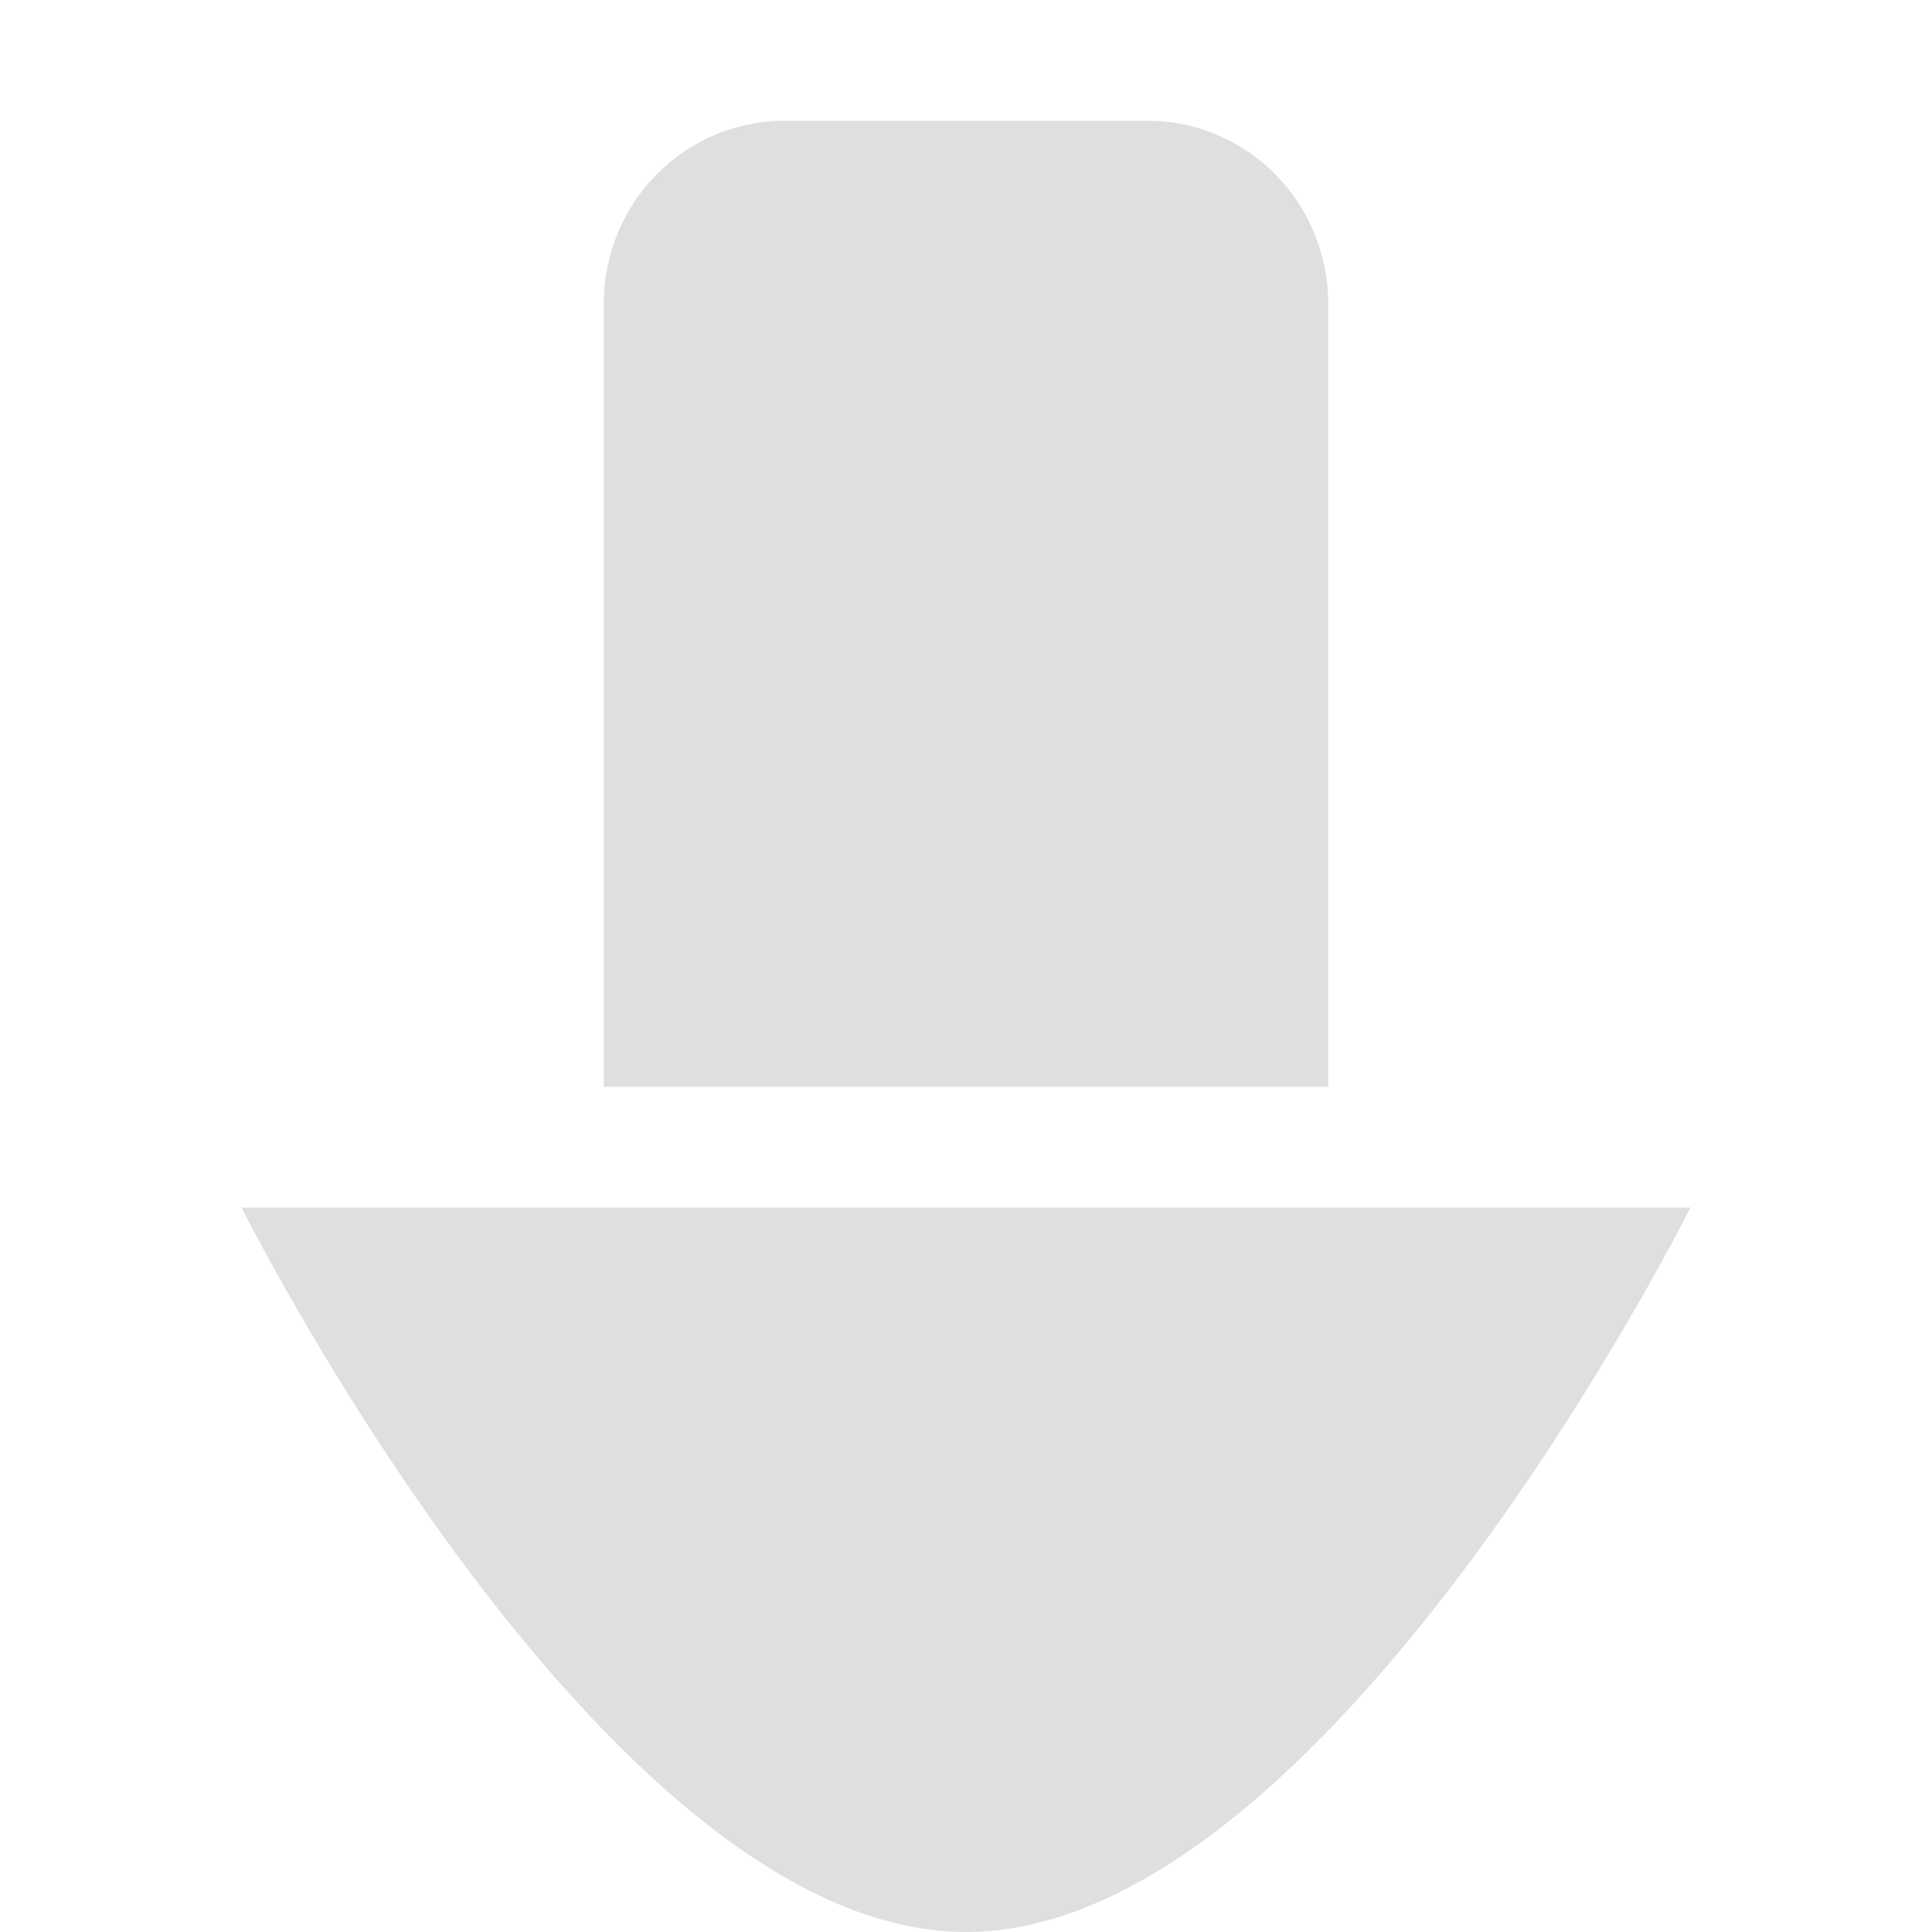
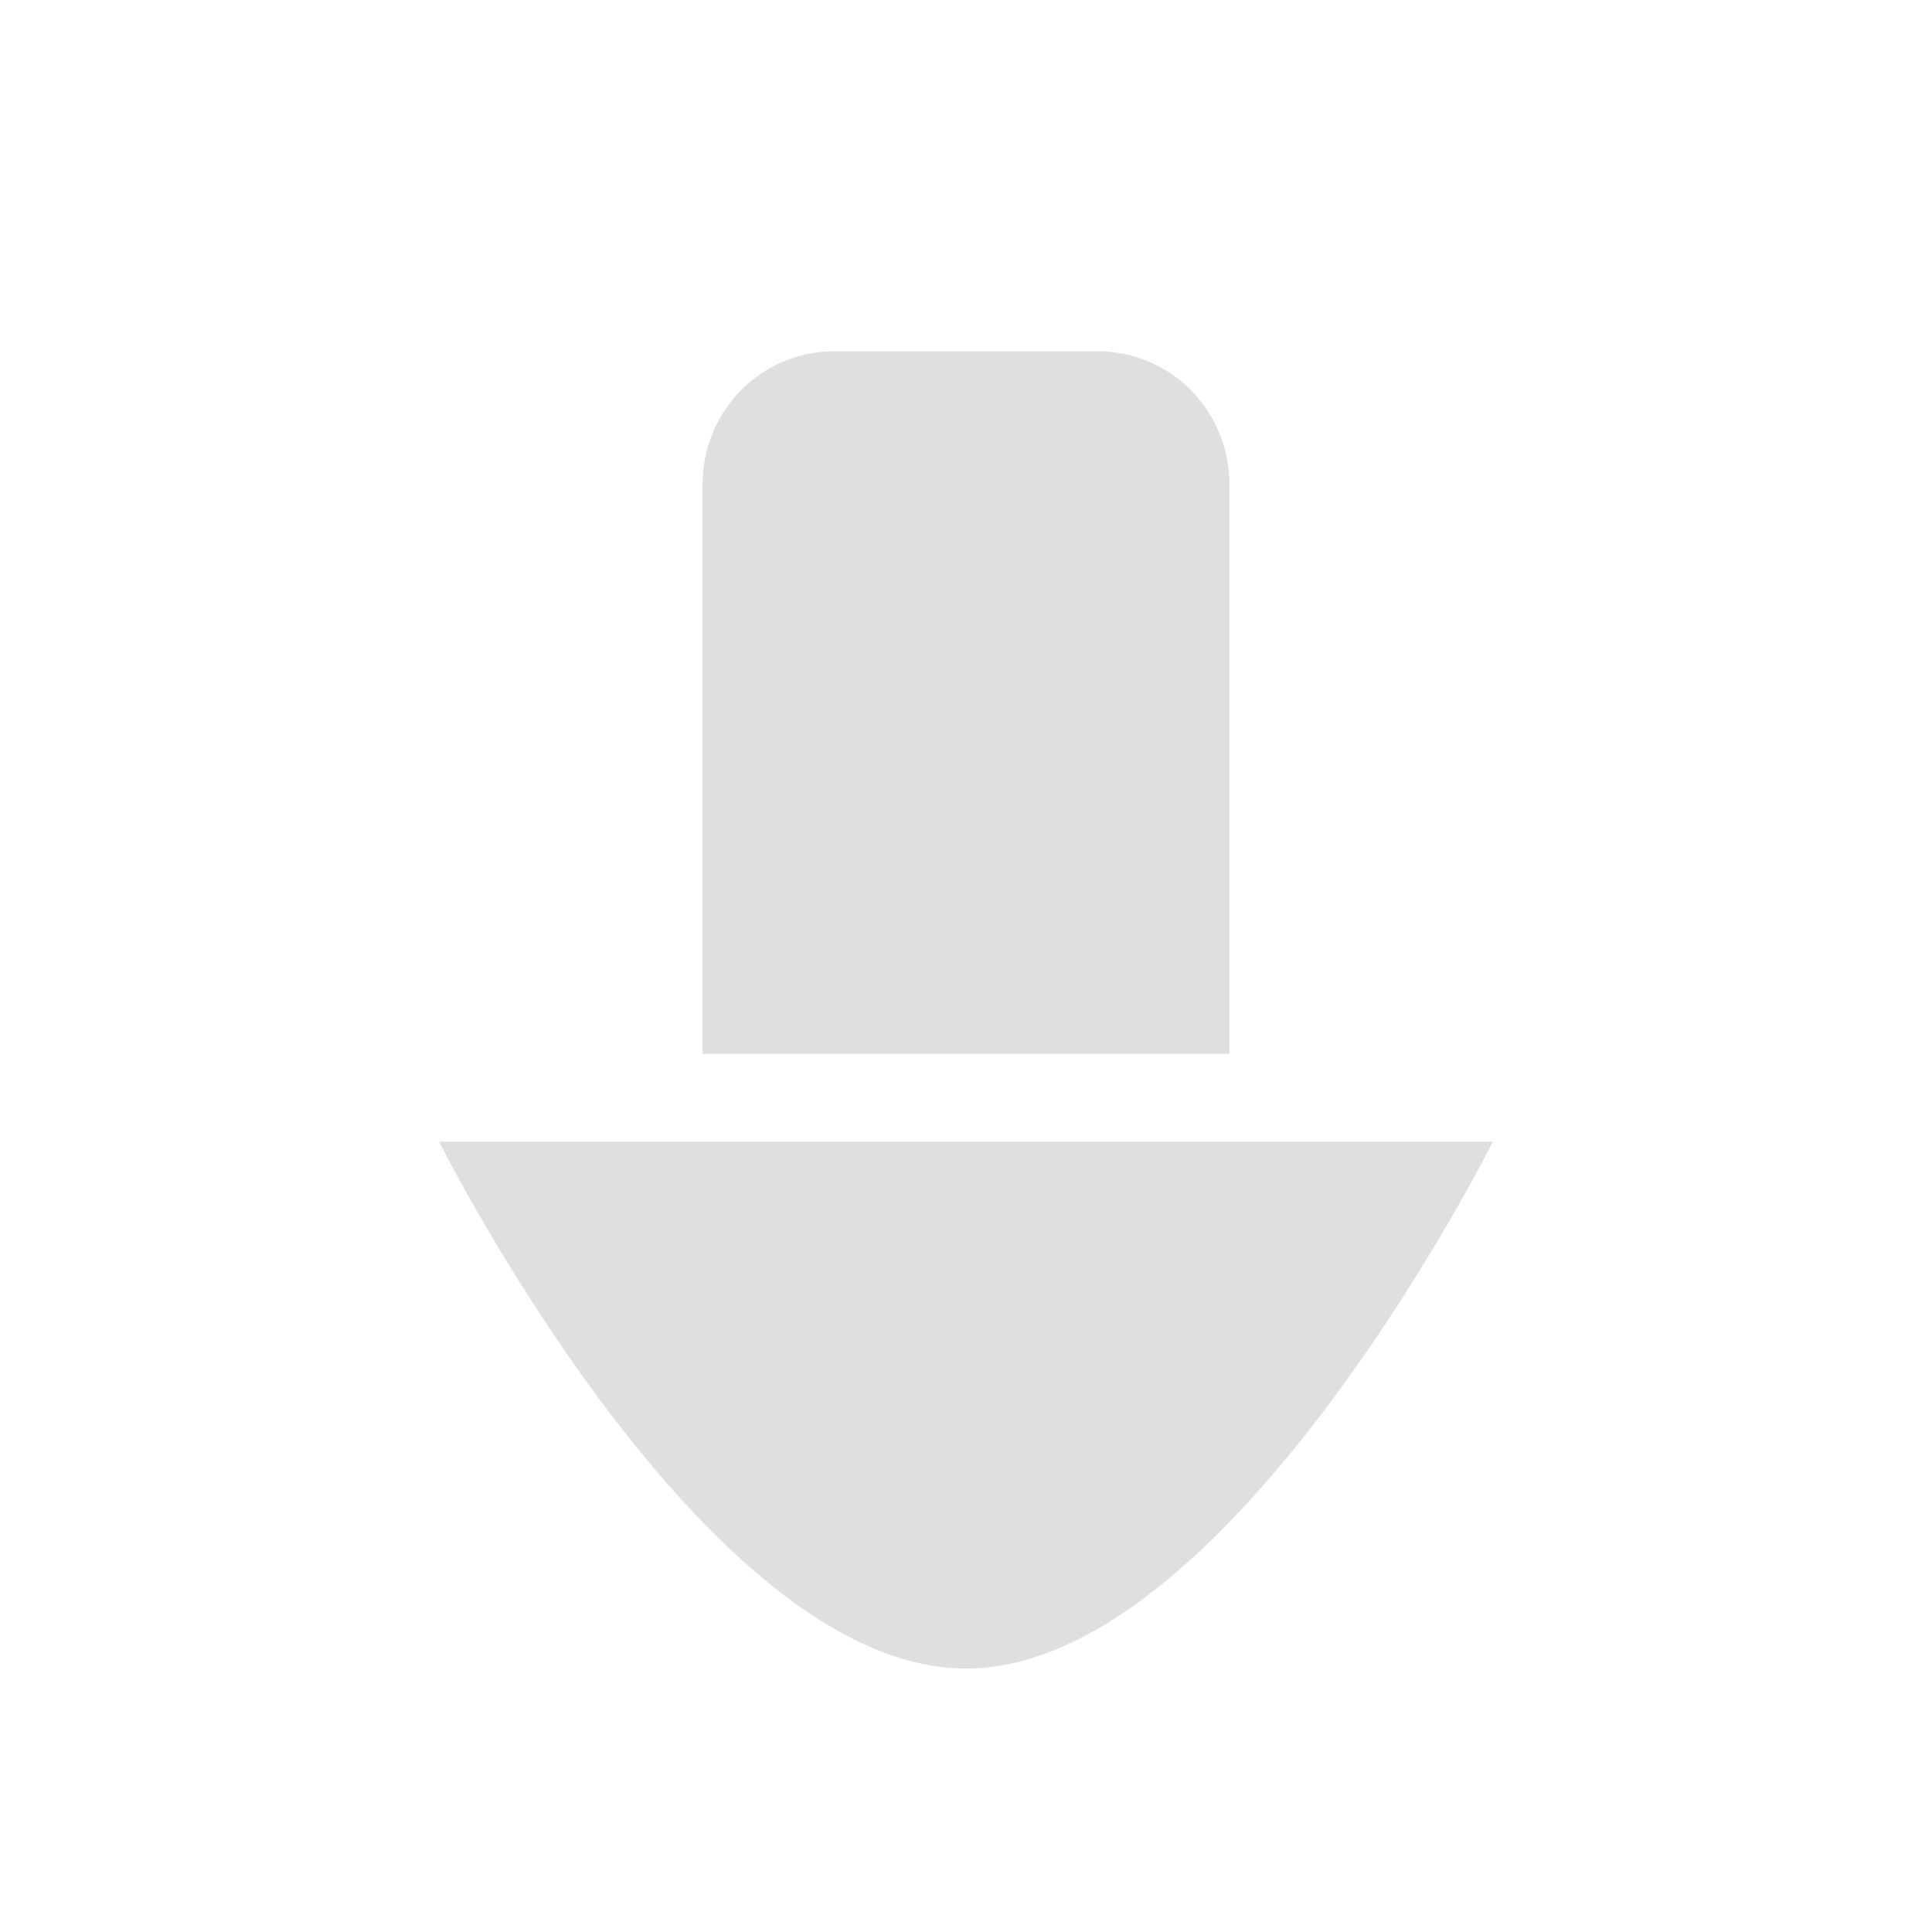
- <svg xmlns="http://www.w3.org/2000/svg" width="100%" height="100%" viewBox="0 0 22 22">
+ <svg xmlns="http://www.w3.org/2000/svg" width="100%" height="100%" viewBox="-3 -3 22 22">
  <defs>
    <style id="current-color-scheme" type="text/css">
-  .ColorScheme-Text { color:#dfdfdf; } .ColorScheme-Highlight { color:#4285f4; } .ColorScheme-NeutralText { color:#ff9800; } .ColorScheme-PositiveText { color:#4caf50; } .ColorScheme-NegativeText { color:#f44336; }
-  </style>
+   .ColorScheme-Text { color:#dfdfdf; } .ColorScheme-Highlight { color:#4285f4; } .ColorScheme-NeutralText { color:#ff9800; } .ColorScheme-PositiveText { color:#4caf50; } .ColorScheme-NegativeText { color:#f44336; }
+   </style>
  </defs>
-   <svg viewBox="0 0 16 16">
-     <path d="m6.5 1c-.831 0-1.5.677-1.5 1.518v6.482h6v-6.482c0-.841-.669-1.518-1.5-1.518zm-4.5 9s3 6 6 6 6-6 6-6z" style="fill:currentColor" class="ColorScheme-Text" />
-   </svg>
+   <path d="m6.5 1c-.831 0-1.5.677-1.5 1.518v6.482h6v-6.482c0-.841-.669-1.518-1.5-1.518zm-4.5 9s3 6 6 6 6-6 6-6z" style="fill:currentColor" class="ColorScheme-Text" />
</svg>
